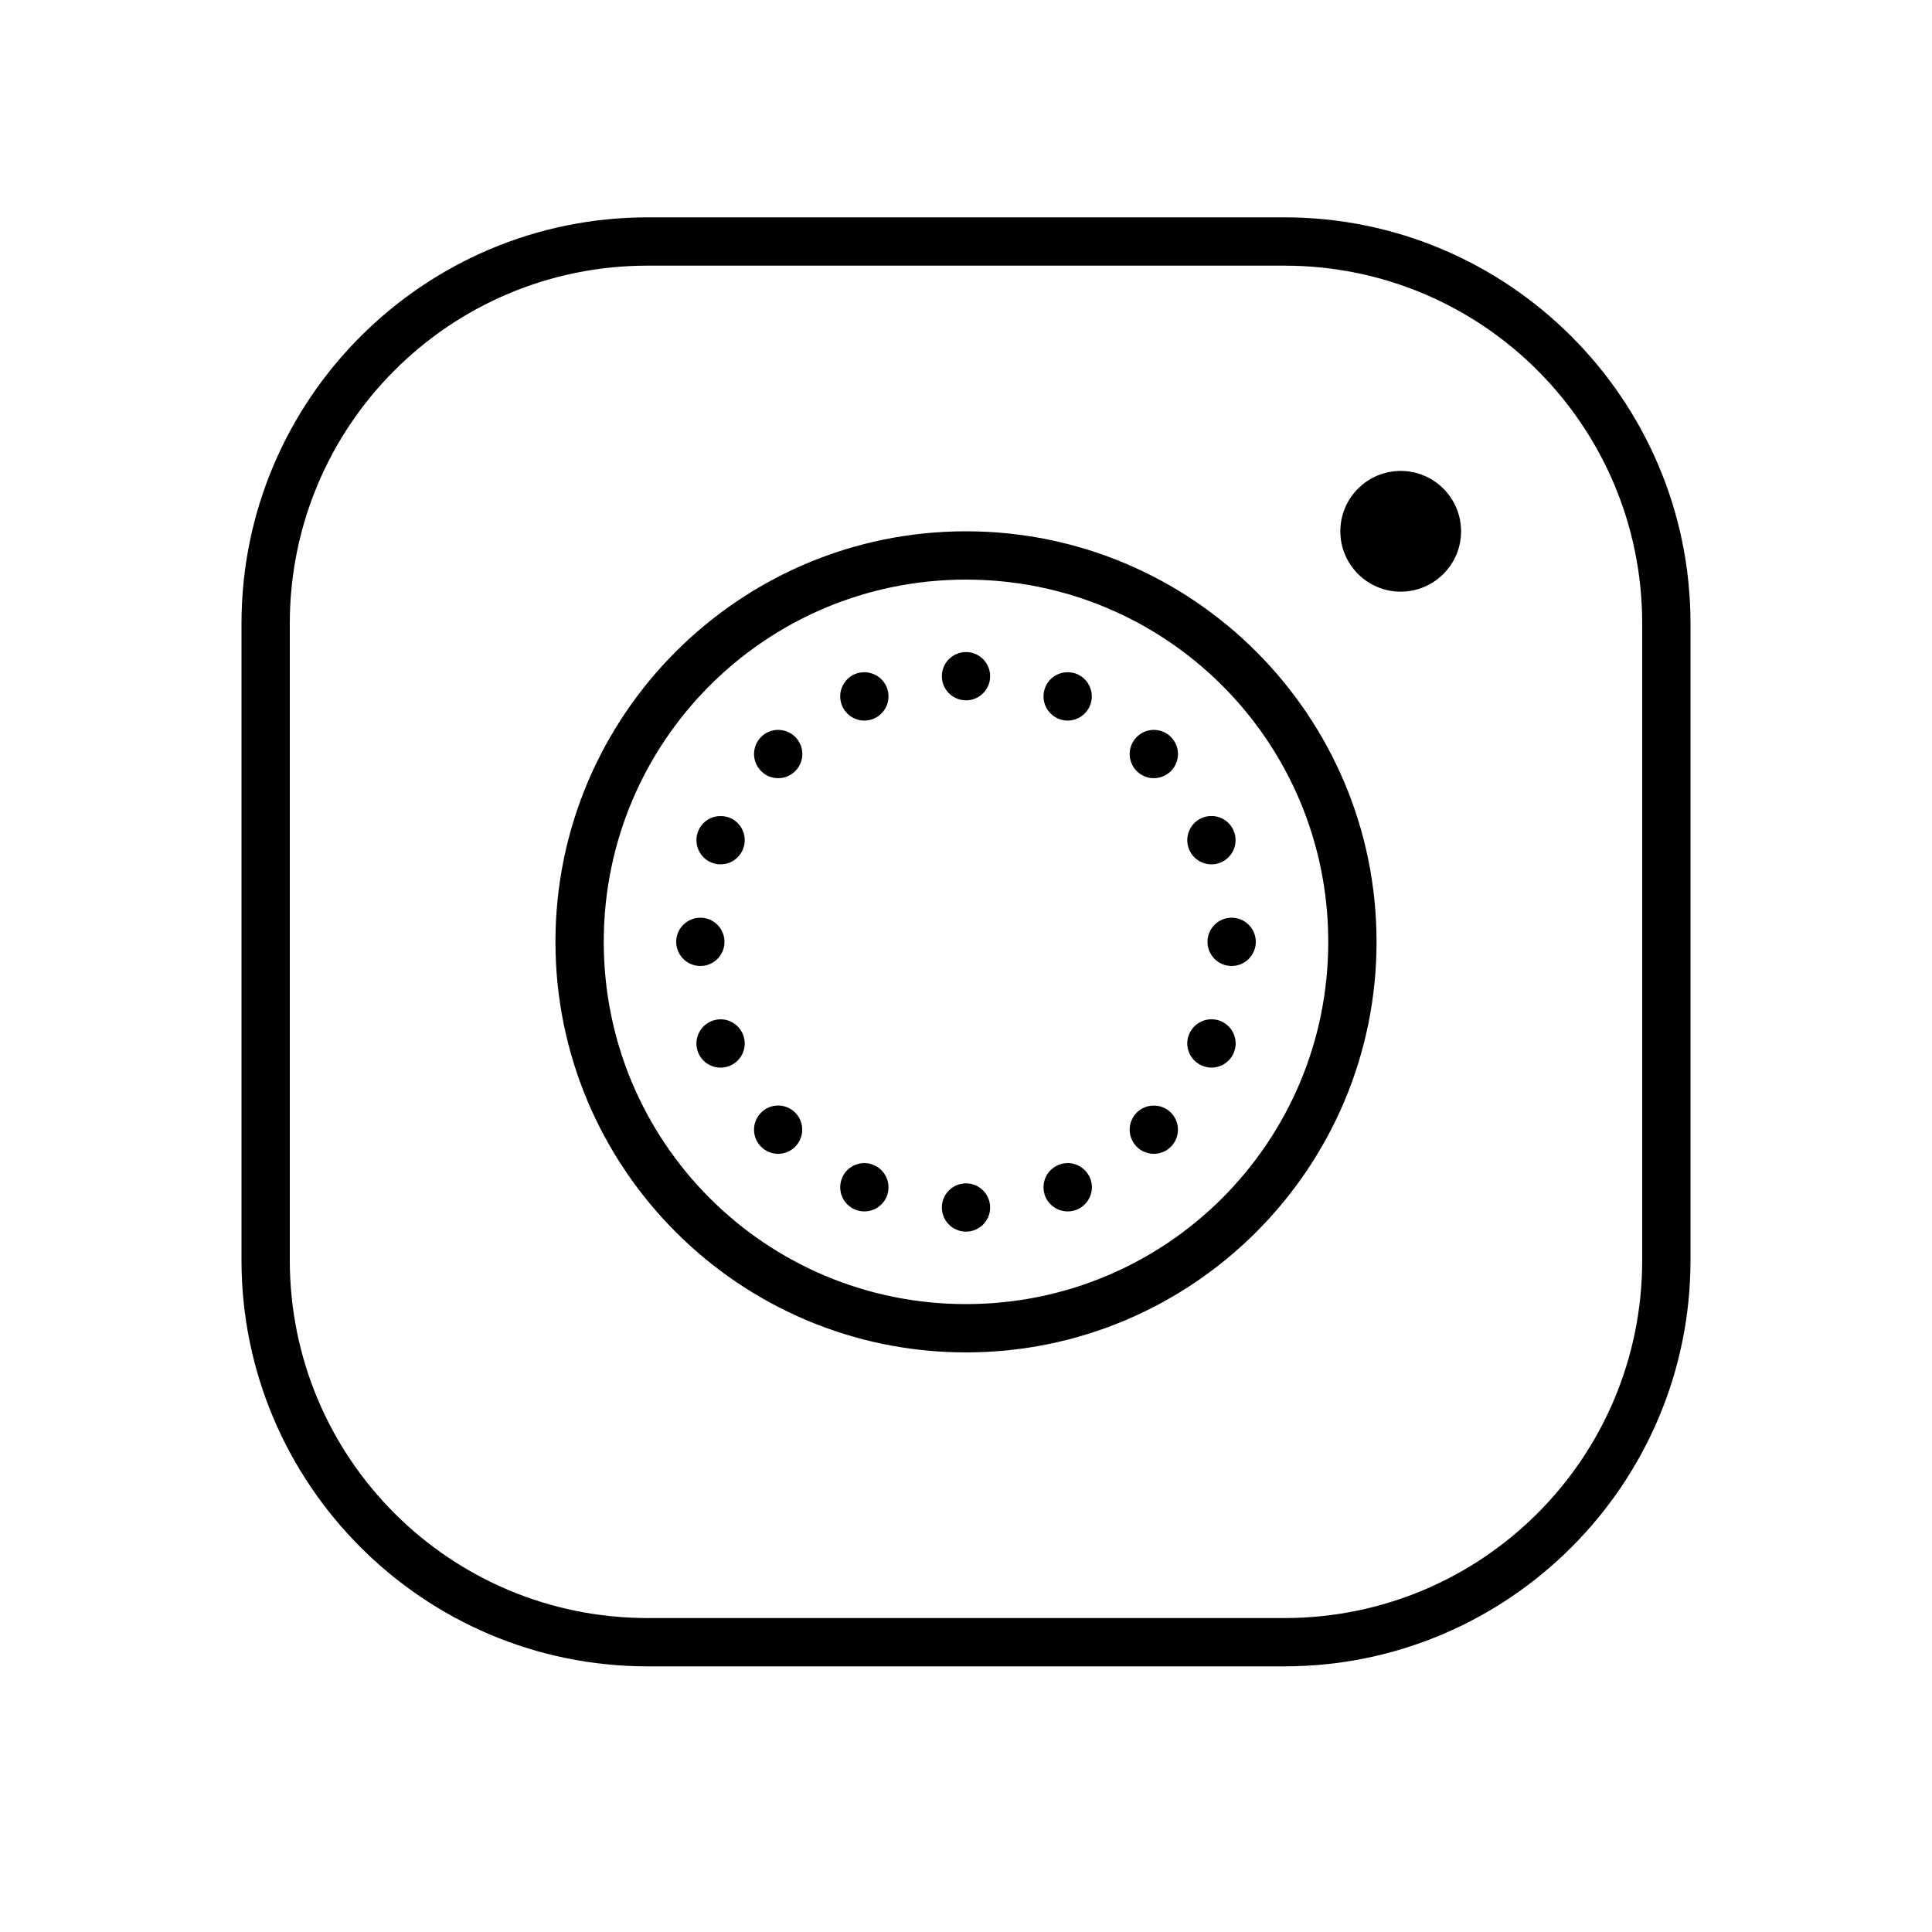
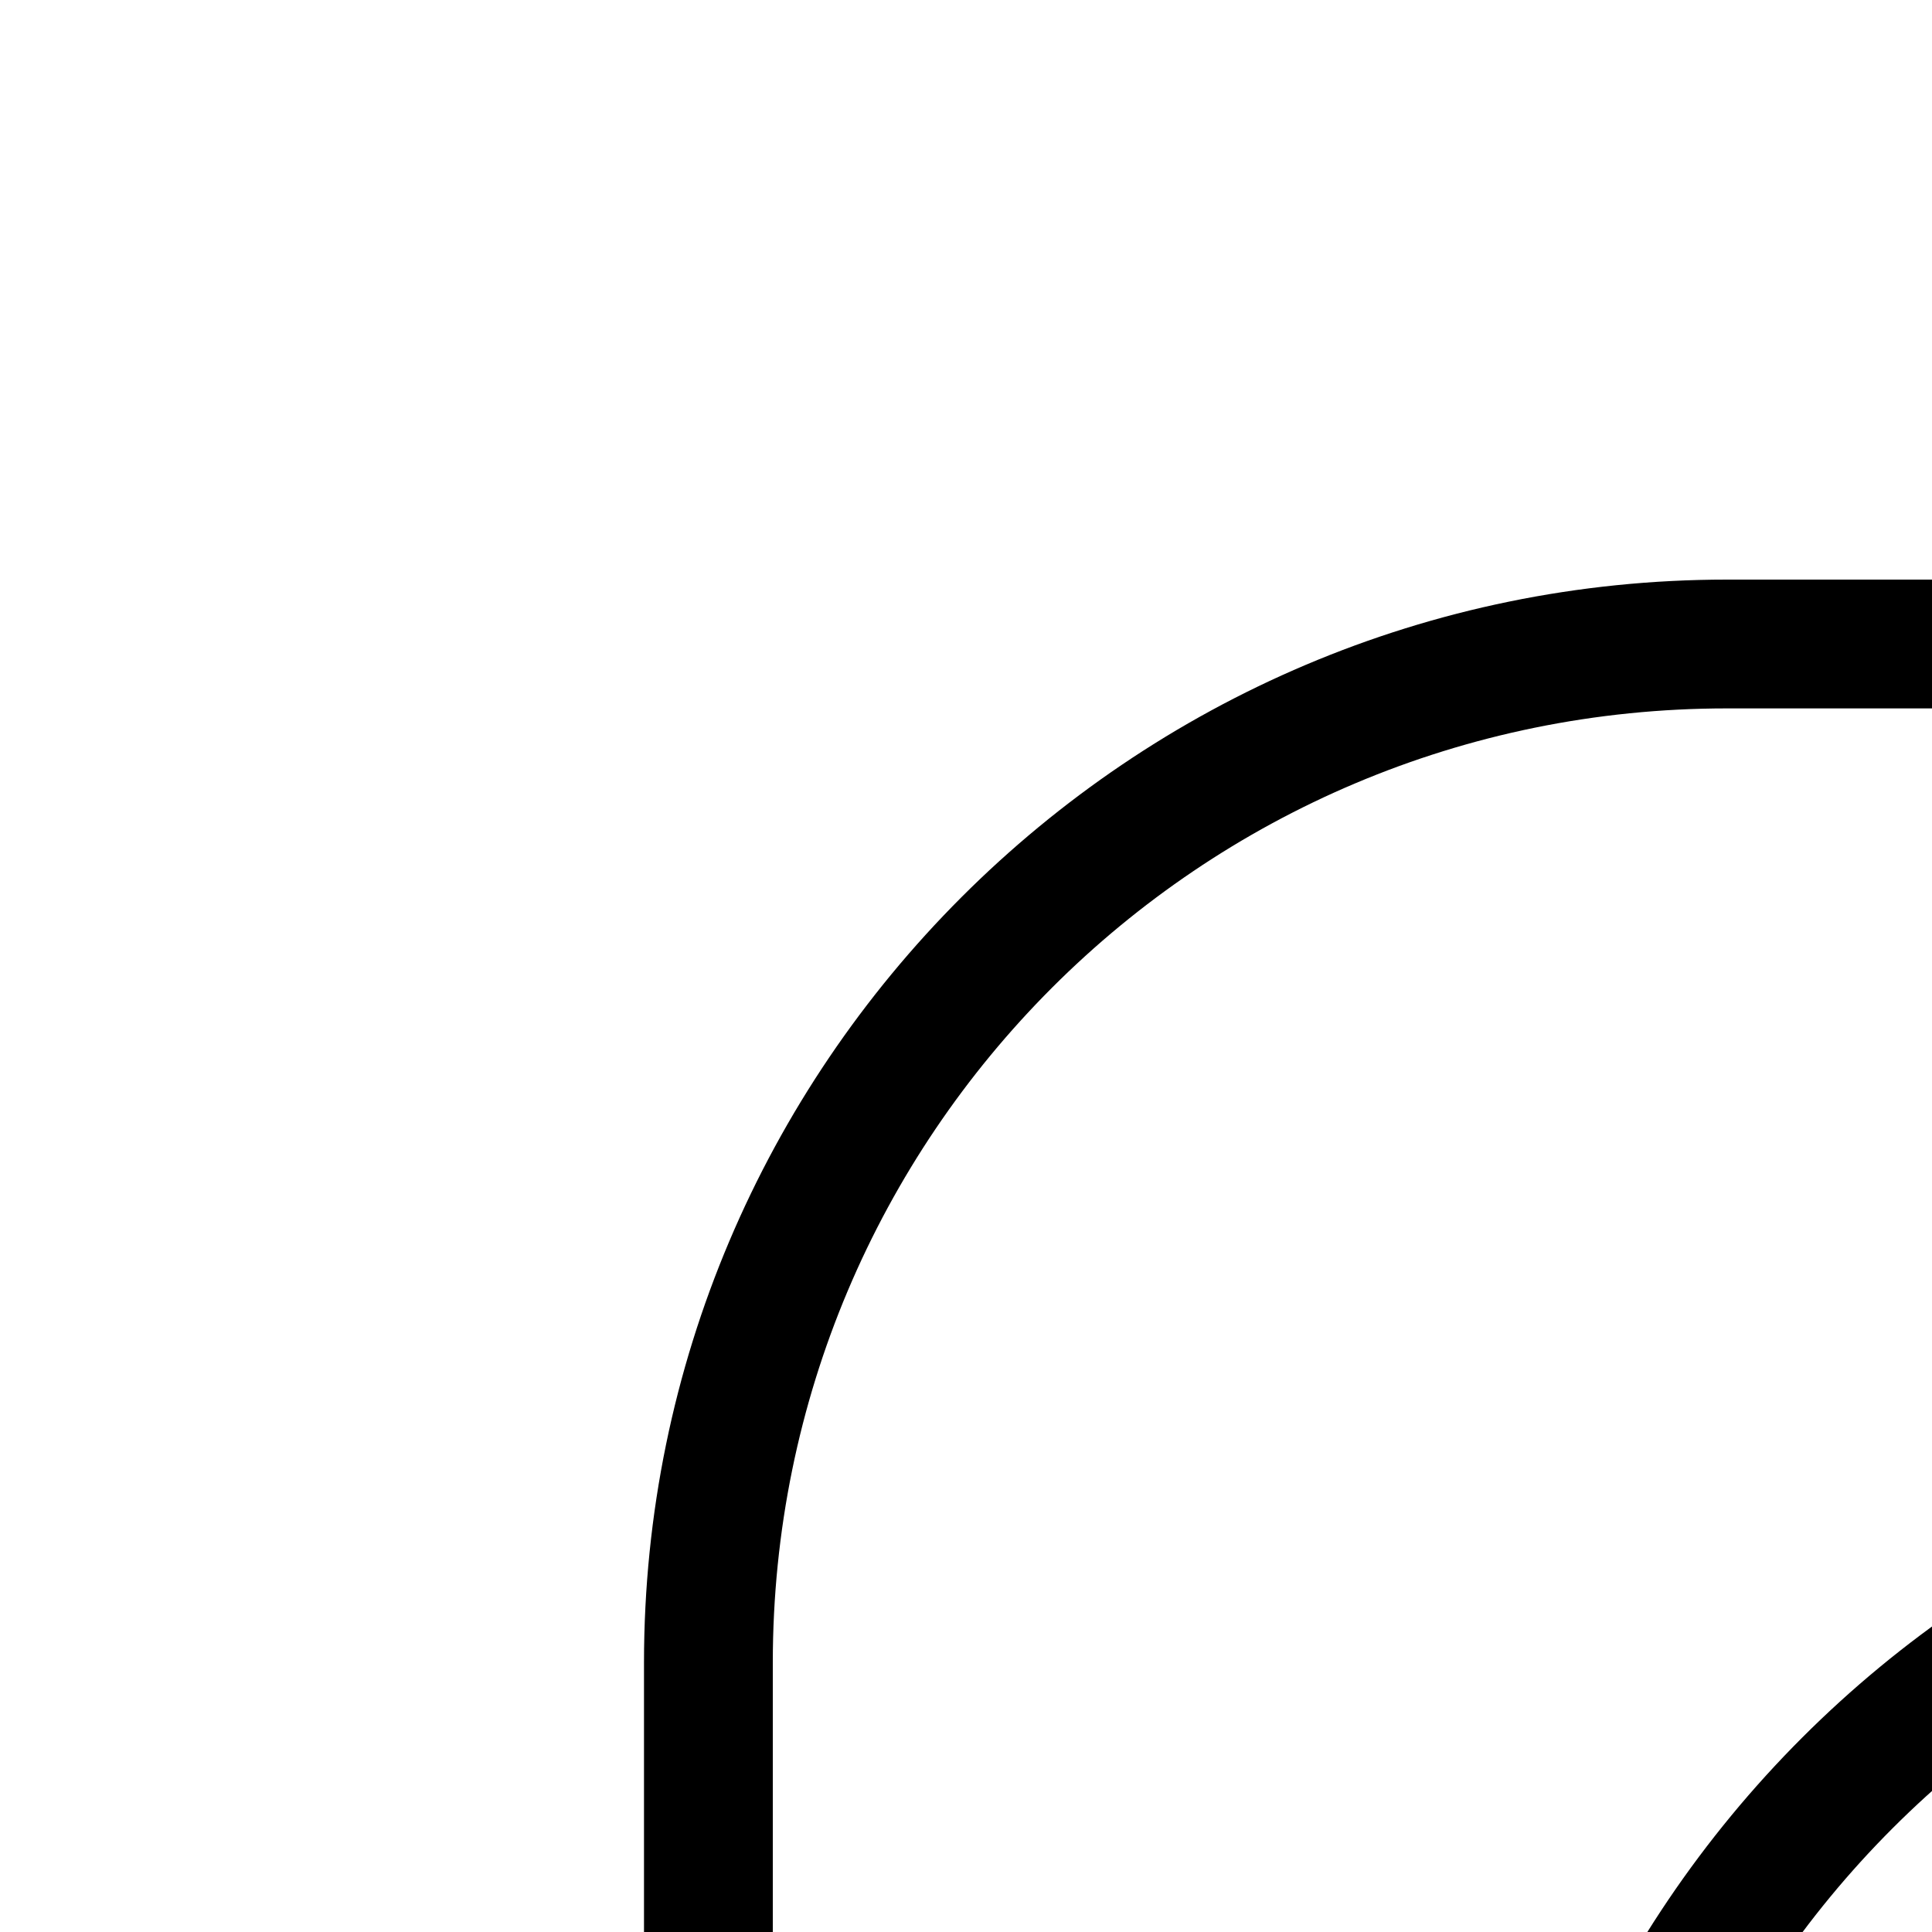
- <svg xmlns="http://www.w3.org/2000/svg" fill="#000000" viewBox="0 0 80 80" width="80px" height="80px">
+ <svg xmlns="http://www.w3.org/2000/svg" fill="#000000" viewBox="0 0 30 30" width="30px" height="30px">
  <path d="M 26.816 9 C 17.543 9 10 16.543 10 25.816 L 10 52.184 C 10 61.457 17.543 69 26.816 69 L 53.184 69 C 62.457 69 70 61.457 70 52.184 L 70 25.816 C 70 16.543 62.457 9 53.184 9 Z M 26.816 11 L 53.184 11 C 61.375 11 68 17.625 68 25.816 L 68 52.184 C 68 60.375 61.375 67 53.184 67 L 26.816 67 C 18.625 67 12 60.375 12 52.184 L 12 25.816 C 12 17.625 18.625 11 26.816 11 Z M 58 19.5 C 56.621 19.5 55.5 20.621 55.5 22 C 55.5 23.379 56.621 24.5 58 24.5 C 59.379 24.5 60.5 23.379 60.5 22 C 60.5 20.621 59.379 19.5 58 19.5 Z M 40 22 C 30.621 22 23 29.621 23 39 C 23 48.379 30.621 56 40 56 C 49.379 56 57 48.379 57 39 C 57 29.621 49.379 22 40 22 Z M 40 24 C 48.297 24 55 30.703 55 39 C 55 47.297 48.297 54 40 54 C 31.703 54 25 47.297 25 39 C 25 30.703 31.703 24 40 24 Z M 40 27 C 39.449 27 39 27.449 39 28 C 39 28.551 39.449 29 40 29 C 40.551 29 41 28.551 41 28 C 41 27.449 40.551 27 40 27 Z M 35.797 27.836 C 35.664 27.836 35.531 27.859 35.406 27.91 C 34.898 28.125 34.656 28.707 34.867 29.219 C 35.078 29.73 35.664 29.973 36.172 29.762 C 36.684 29.547 36.926 28.965 36.715 28.453 C 36.562 28.082 36.199 27.84 35.797 27.836 Z M 44.23 27.836 C 43.816 27.828 43.441 28.07 43.285 28.453 C 43.074 28.965 43.316 29.547 43.828 29.762 C 44.336 29.973 44.922 29.73 45.133 29.219 C 45.344 28.707 45.102 28.125 44.594 27.91 C 44.477 27.863 44.355 27.84 44.23 27.836 Z M 32.234 30.223 C 31.965 30.219 31.707 30.324 31.516 30.516 C 31.125 30.906 31.125 31.539 31.516 31.93 C 31.906 32.32 32.539 32.32 32.93 31.93 C 33.32 31.539 33.32 30.906 32.93 30.516 C 32.746 30.332 32.496 30.227 32.234 30.223 Z M 47.793 30.223 C 47.52 30.219 47.262 30.324 47.07 30.516 C 46.68 30.906 46.68 31.539 47.07 31.93 C 47.461 32.32 48.094 32.32 48.484 31.93 C 48.875 31.539 48.875 30.906 48.484 30.516 C 48.301 30.332 48.051 30.227 47.793 30.223 Z M 50.172 33.789 C 50.035 33.789 49.902 33.812 49.781 33.863 C 49.27 34.078 49.027 34.66 49.238 35.172 C 49.449 35.684 50.035 35.926 50.547 35.715 C 51.055 35.5 51.297 34.918 51.086 34.406 C 50.934 34.035 50.57 33.793 50.172 33.789 Z M 29.859 33.793 C 29.445 33.781 29.07 34.027 28.914 34.406 C 28.703 34.918 28.945 35.504 29.453 35.715 C 29.699 35.816 29.977 35.816 30.223 35.715 C 30.465 35.613 30.66 35.418 30.762 35.172 C 30.863 34.926 30.863 34.652 30.762 34.406 C 30.66 34.16 30.465 33.965 30.219 33.863 C 30.105 33.82 29.984 33.793 29.859 33.793 Z M 29 38 C 28.449 38 28 38.449 28 39 C 28 39.551 28.449 40 29 40 C 29.551 40 30 39.551 30 39 C 30 38.449 29.551 38 29 38 Z M 51 38 C 50.449 38 50 38.449 50 39 C 50 39.551 50.449 40 51 40 C 51.551 40 52 39.551 52 39 C 52 38.449 51.551 38 51 38 Z M 29.844 42.207 C 29.711 42.207 29.578 42.234 29.453 42.285 C 28.945 42.496 28.703 43.082 28.914 43.594 C 29.125 44.102 29.711 44.344 30.219 44.133 C 30.73 43.922 30.973 43.336 30.762 42.828 C 30.609 42.457 30.246 42.211 29.844 42.207 Z M 50.188 42.207 C 49.773 42.199 49.398 42.445 49.238 42.824 C 49.027 43.336 49.27 43.918 49.781 44.129 C 50.293 44.344 50.875 44.102 51.09 43.59 C 51.301 43.078 51.059 42.496 50.547 42.281 C 50.434 42.234 50.309 42.211 50.188 42.207 Z M 32.234 45.777 C 31.965 45.773 31.703 45.879 31.516 46.07 C 31.125 46.461 31.125 47.094 31.516 47.484 C 31.902 47.875 32.539 47.875 32.926 47.484 C 33.316 47.094 33.316 46.461 32.926 46.07 C 32.742 45.887 32.496 45.781 32.234 45.777 Z M 47.793 45.781 C 47.52 45.773 47.262 45.879 47.07 46.07 C 46.883 46.258 46.777 46.512 46.777 46.777 C 46.777 47.043 46.883 47.297 47.07 47.484 C 47.461 47.875 48.094 47.875 48.484 47.484 C 48.672 47.297 48.777 47.043 48.777 46.777 C 48.777 46.512 48.672 46.258 48.484 46.07 C 48.301 45.887 48.051 45.781 47.793 45.781 Z M 35.812 48.16 C 35.398 48.152 35.023 48.398 34.867 48.781 C 34.656 49.289 34.898 49.875 35.406 50.086 C 35.918 50.297 36.504 50.055 36.715 49.547 C 36.926 49.035 36.684 48.449 36.172 48.238 C 36.059 48.191 35.938 48.164 35.812 48.16 Z M 44.219 48.16 C 44.086 48.16 43.953 48.188 43.828 48.238 C 43.316 48.449 43.074 49.035 43.285 49.547 C 43.5 50.055 44.082 50.297 44.594 50.086 C 45.105 49.875 45.348 49.289 45.137 48.781 C 44.98 48.41 44.621 48.164 44.219 48.16 Z M 40 49 C 39.449 49 39 49.449 39 50 C 39 50.551 39.449 51 40 51 C 40.551 51 41 50.551 41 50 C 41 49.449 40.551 49 40 49 Z" />
</svg>
